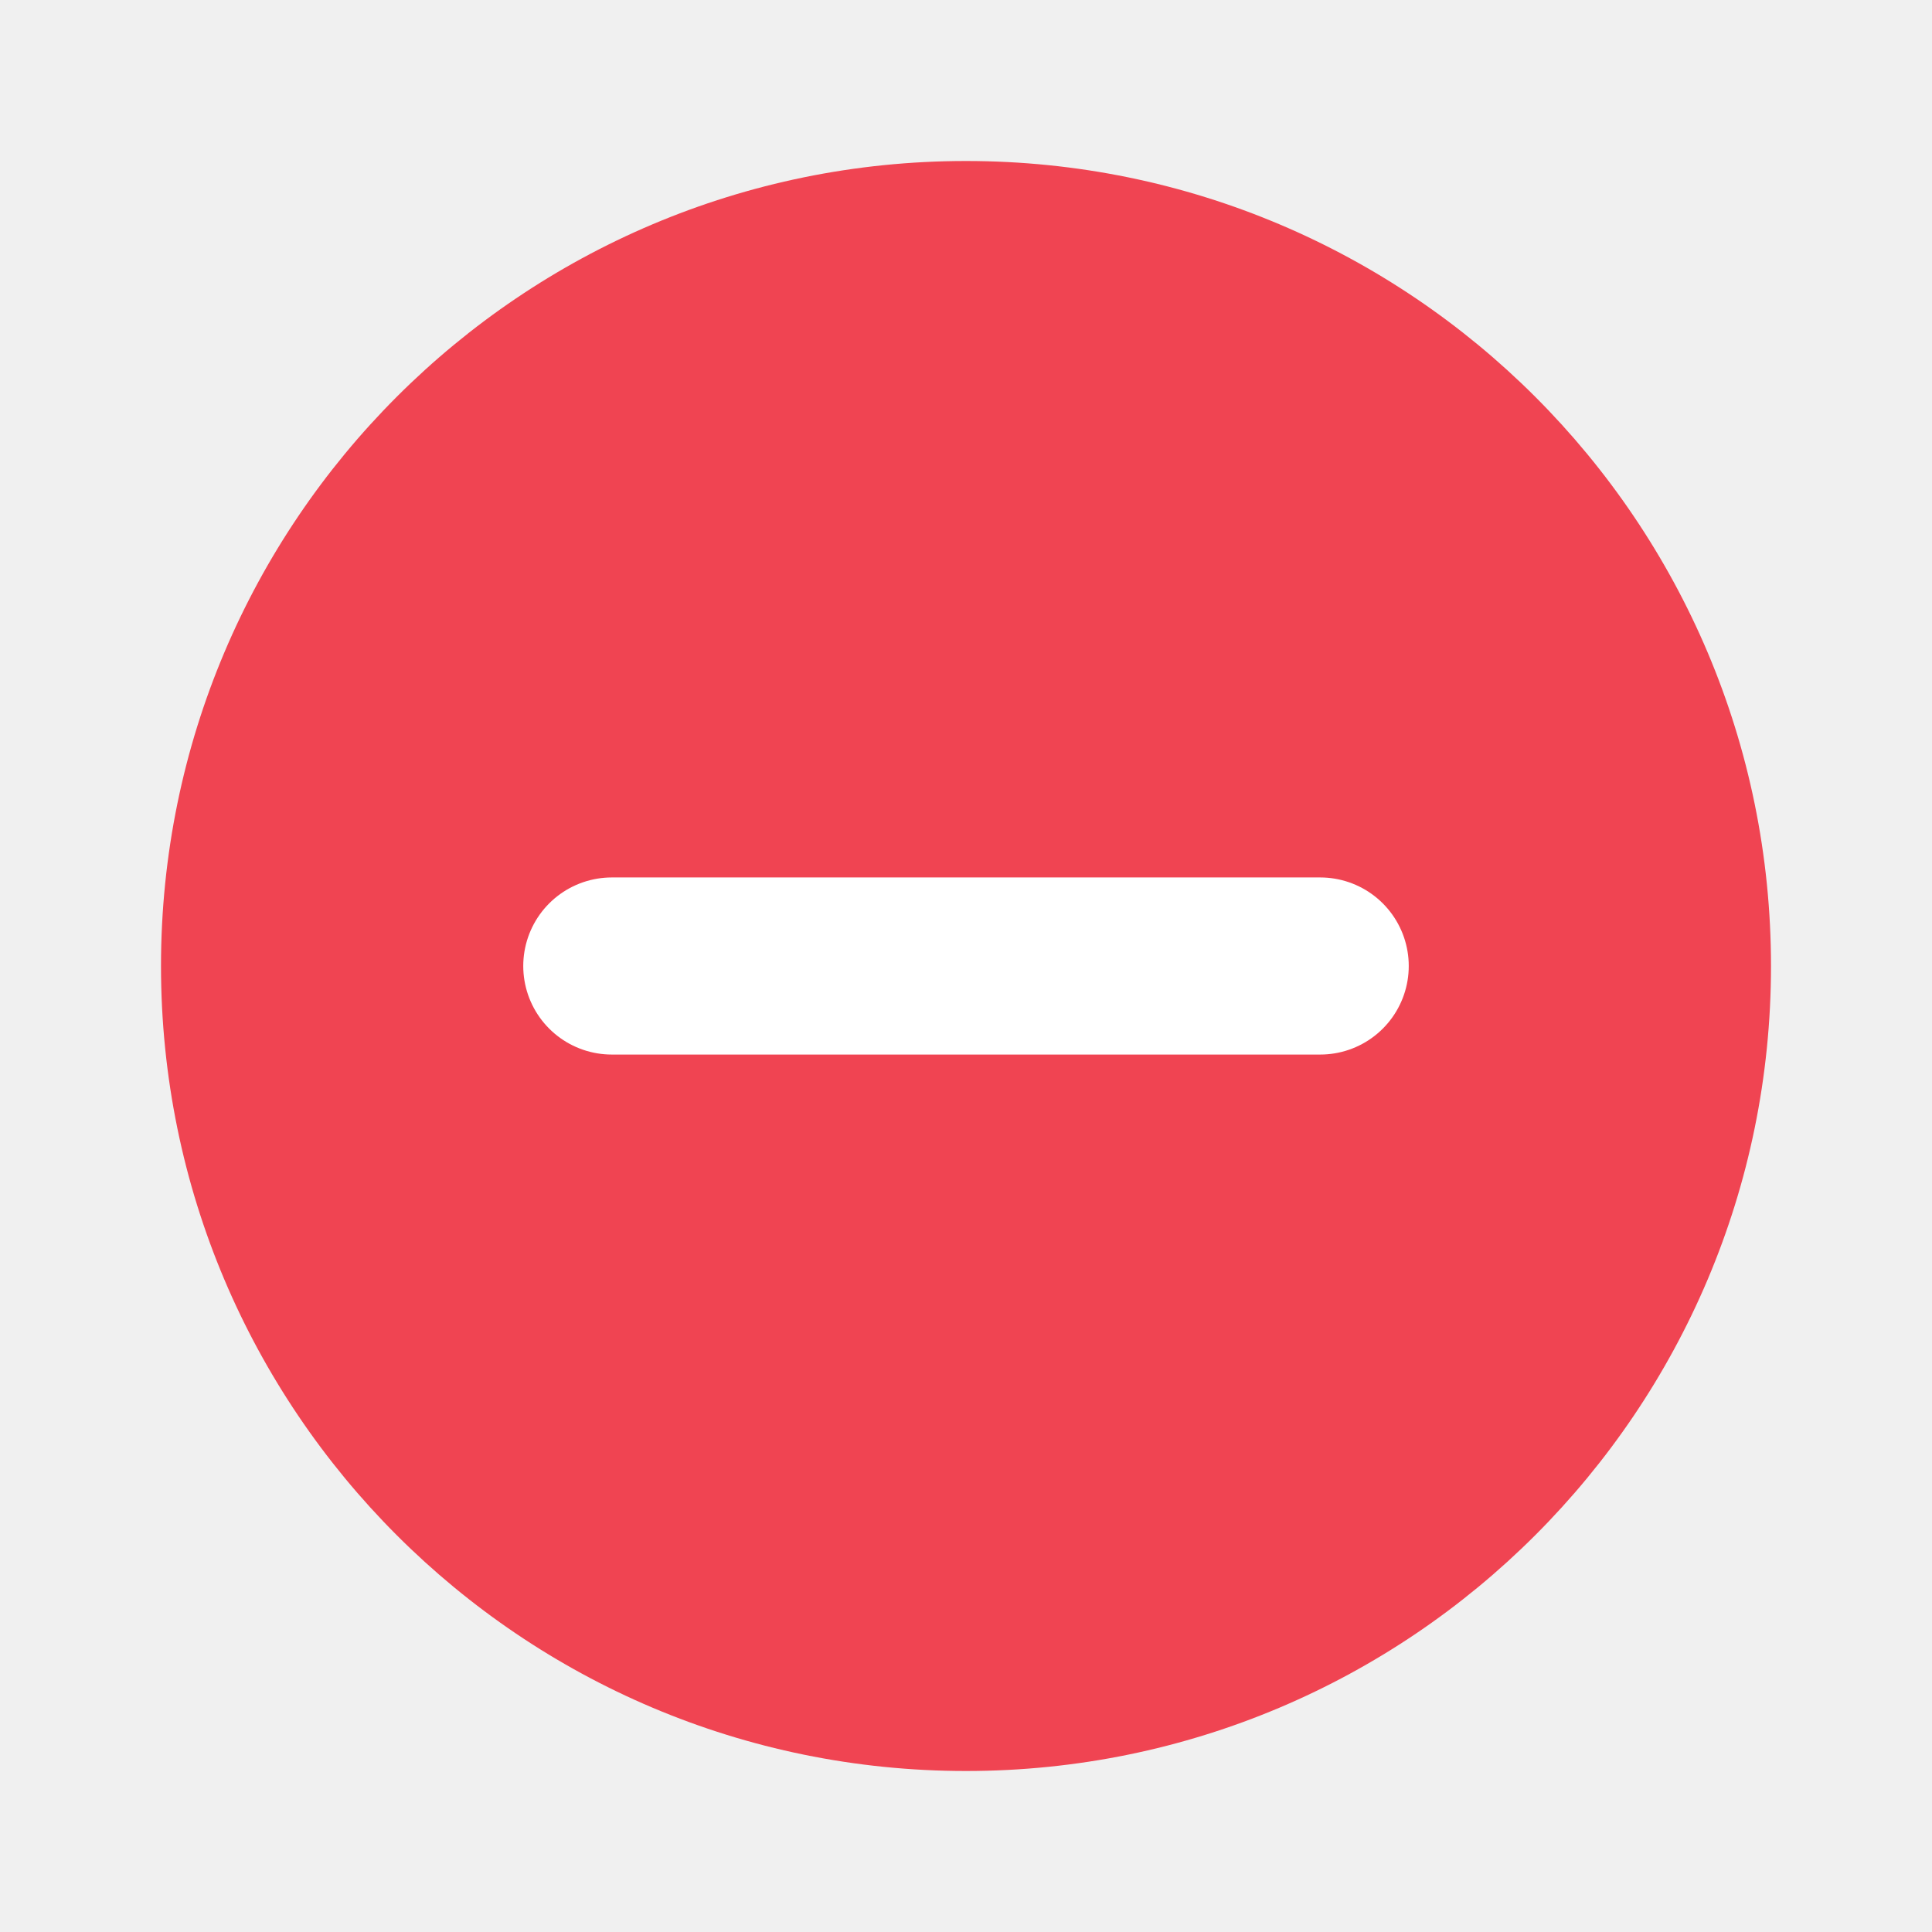
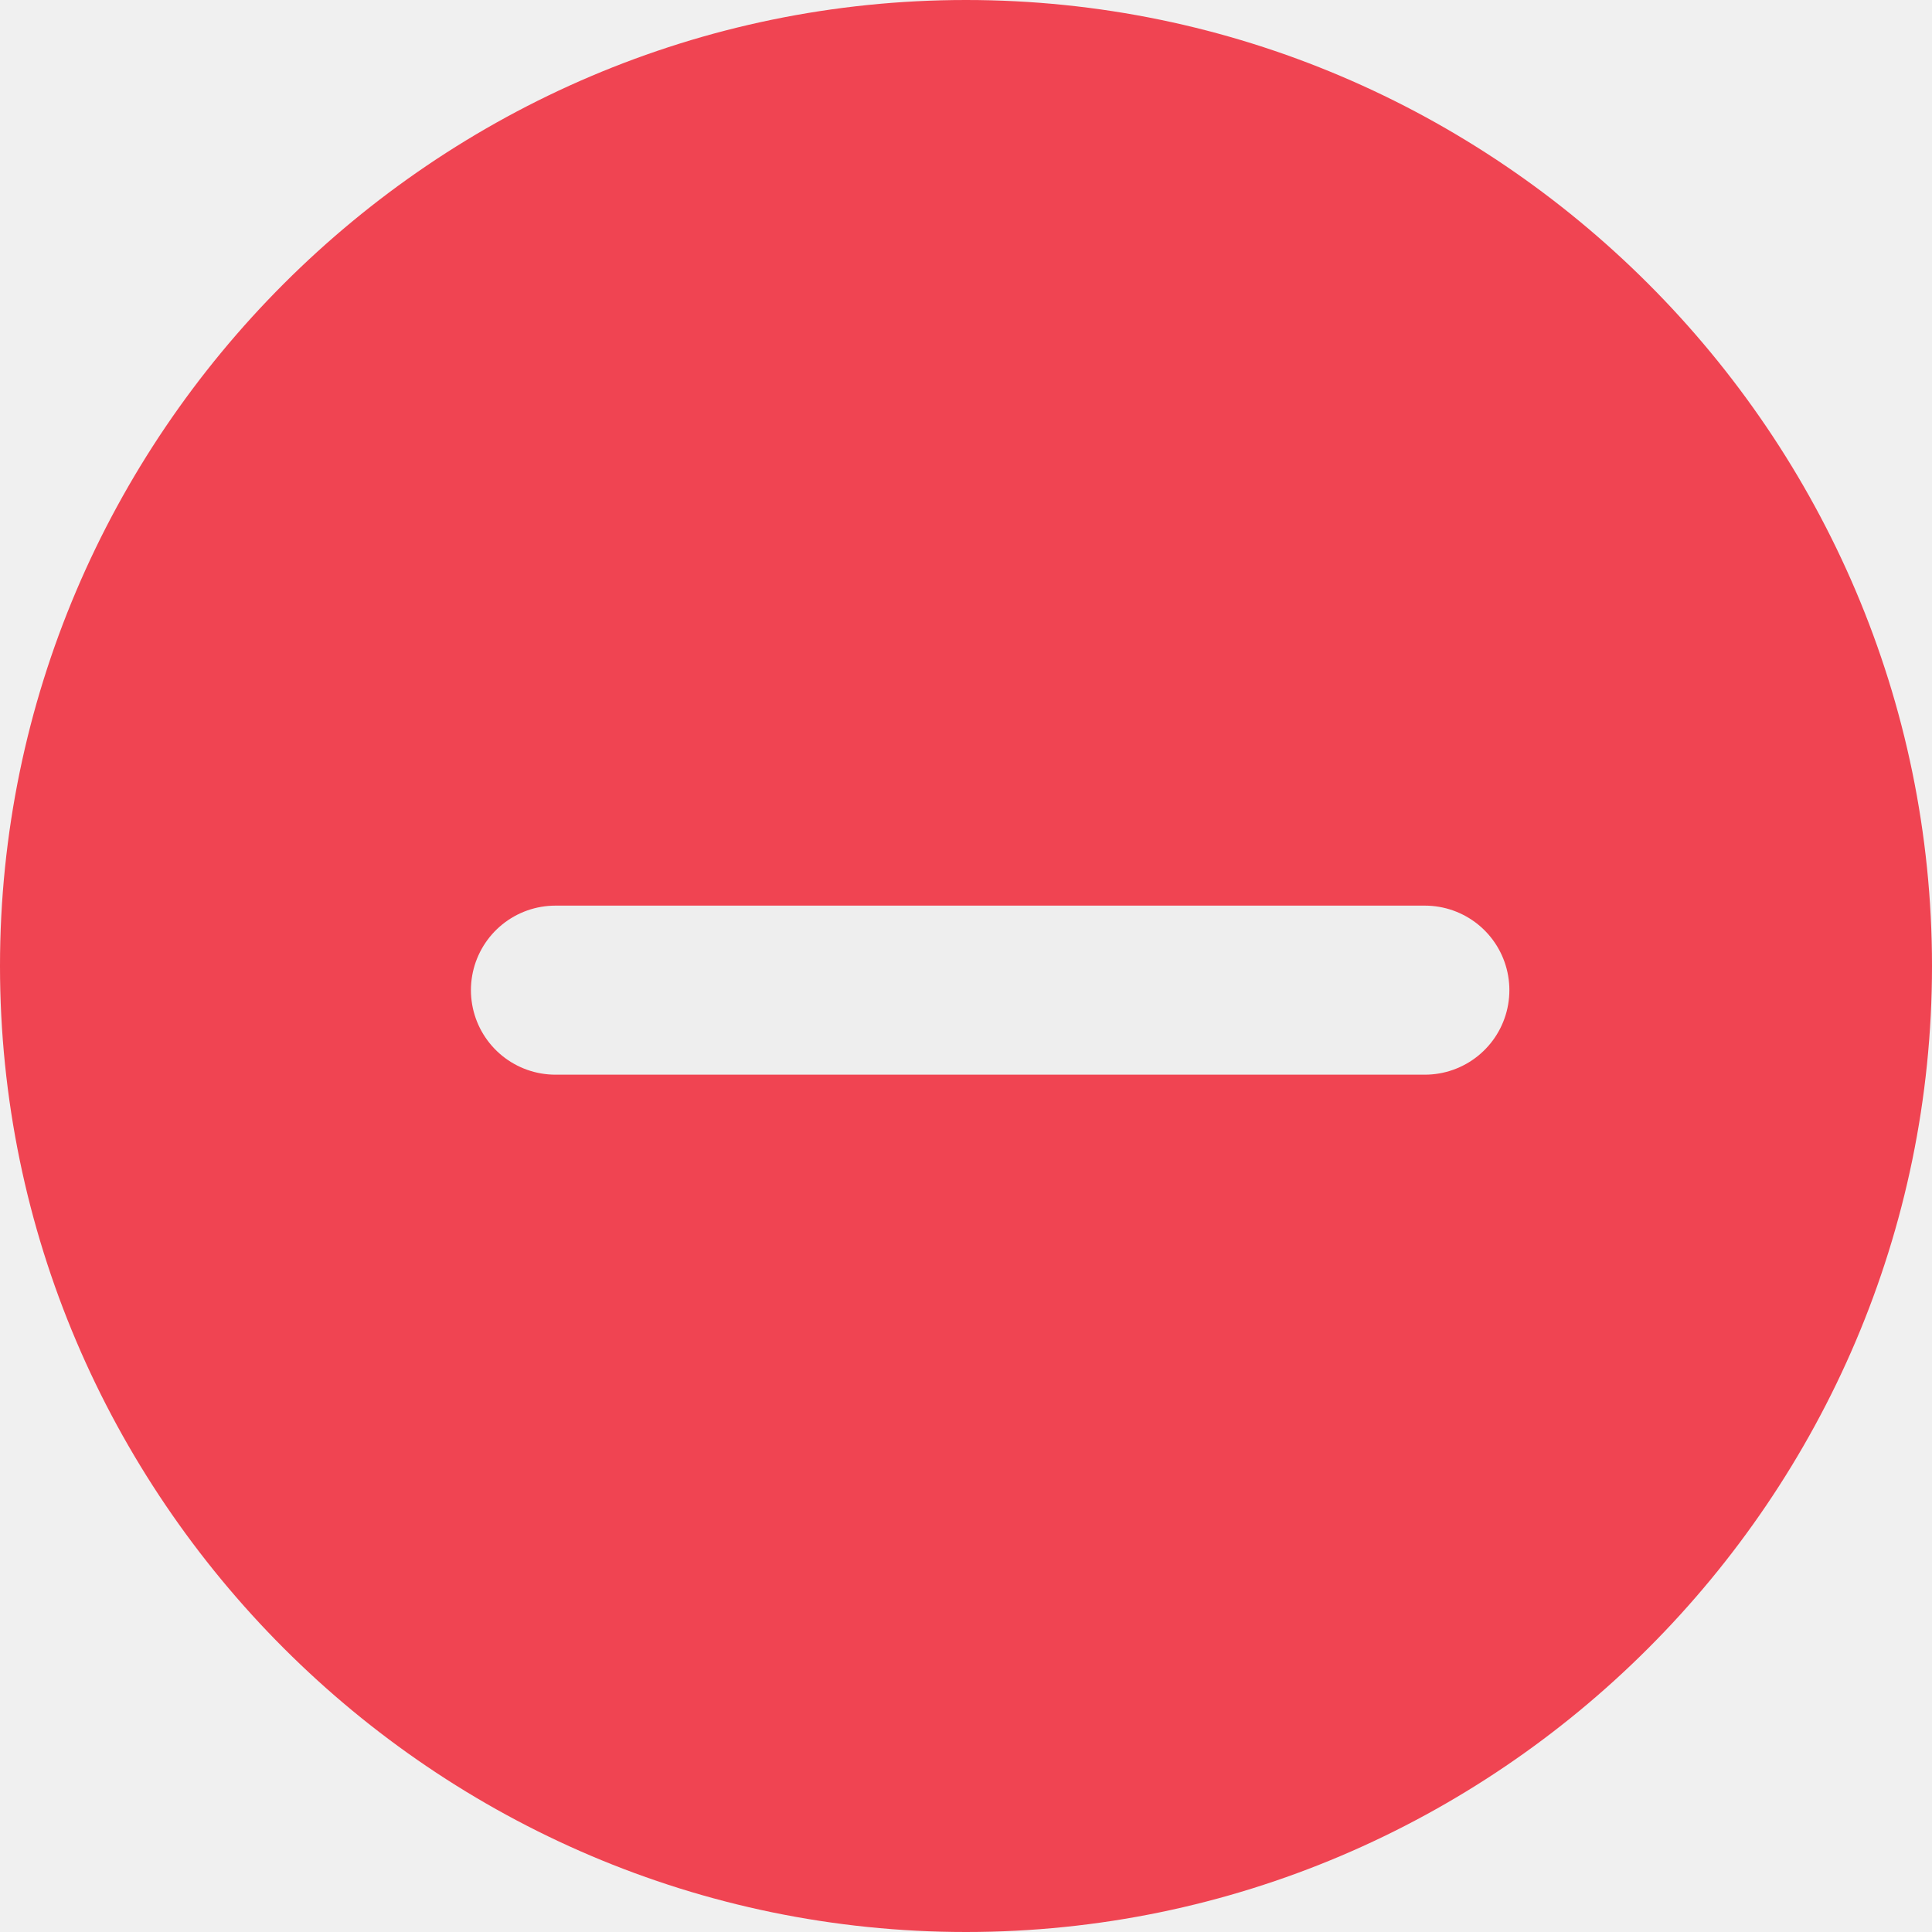
<svg xmlns="http://www.w3.org/2000/svg" width="24" height="24" viewBox="0 0 24 24" fill="none">
-   <circle cx="12" cy="12" r="10" fill="#F04452" />
-   <path d="M7.6 12h8.8" stroke="#fff" stroke-width="2.2" stroke-linecap="round" />
+   <g id="icon-minus-red-fill,minus,deduct,áá+ ¡áá+ µáá+ ¥áá+ ³,áá+ ¢áá+ µ" clip-path="url(#clip0_80_3708)">
+     <g id="Group">
+       <path id="Vector" fill-rule="evenodd" clip-rule="evenodd" d="M12 24C5.4 24 0 18.6 0 12C0 5.4 5.4 0 12 0C18.6 0 24 5.4 24 12C24 18.6 18.6 24 12 24Z" fill="#F04452" />
+       <path id="Vector_2" d="M6.9 12.3H17.7" stroke="#EEEEEE" stroke-width="2.1" stroke-linecap="round" stroke-linejoin="round" />
+     </g>
+   </g>
+   <defs>
+     <clipPath id="clip0_80_3708">
+       <rect width="24" height="24" fill="white" />
+     </clipPath>
+   </defs>
</svg>
